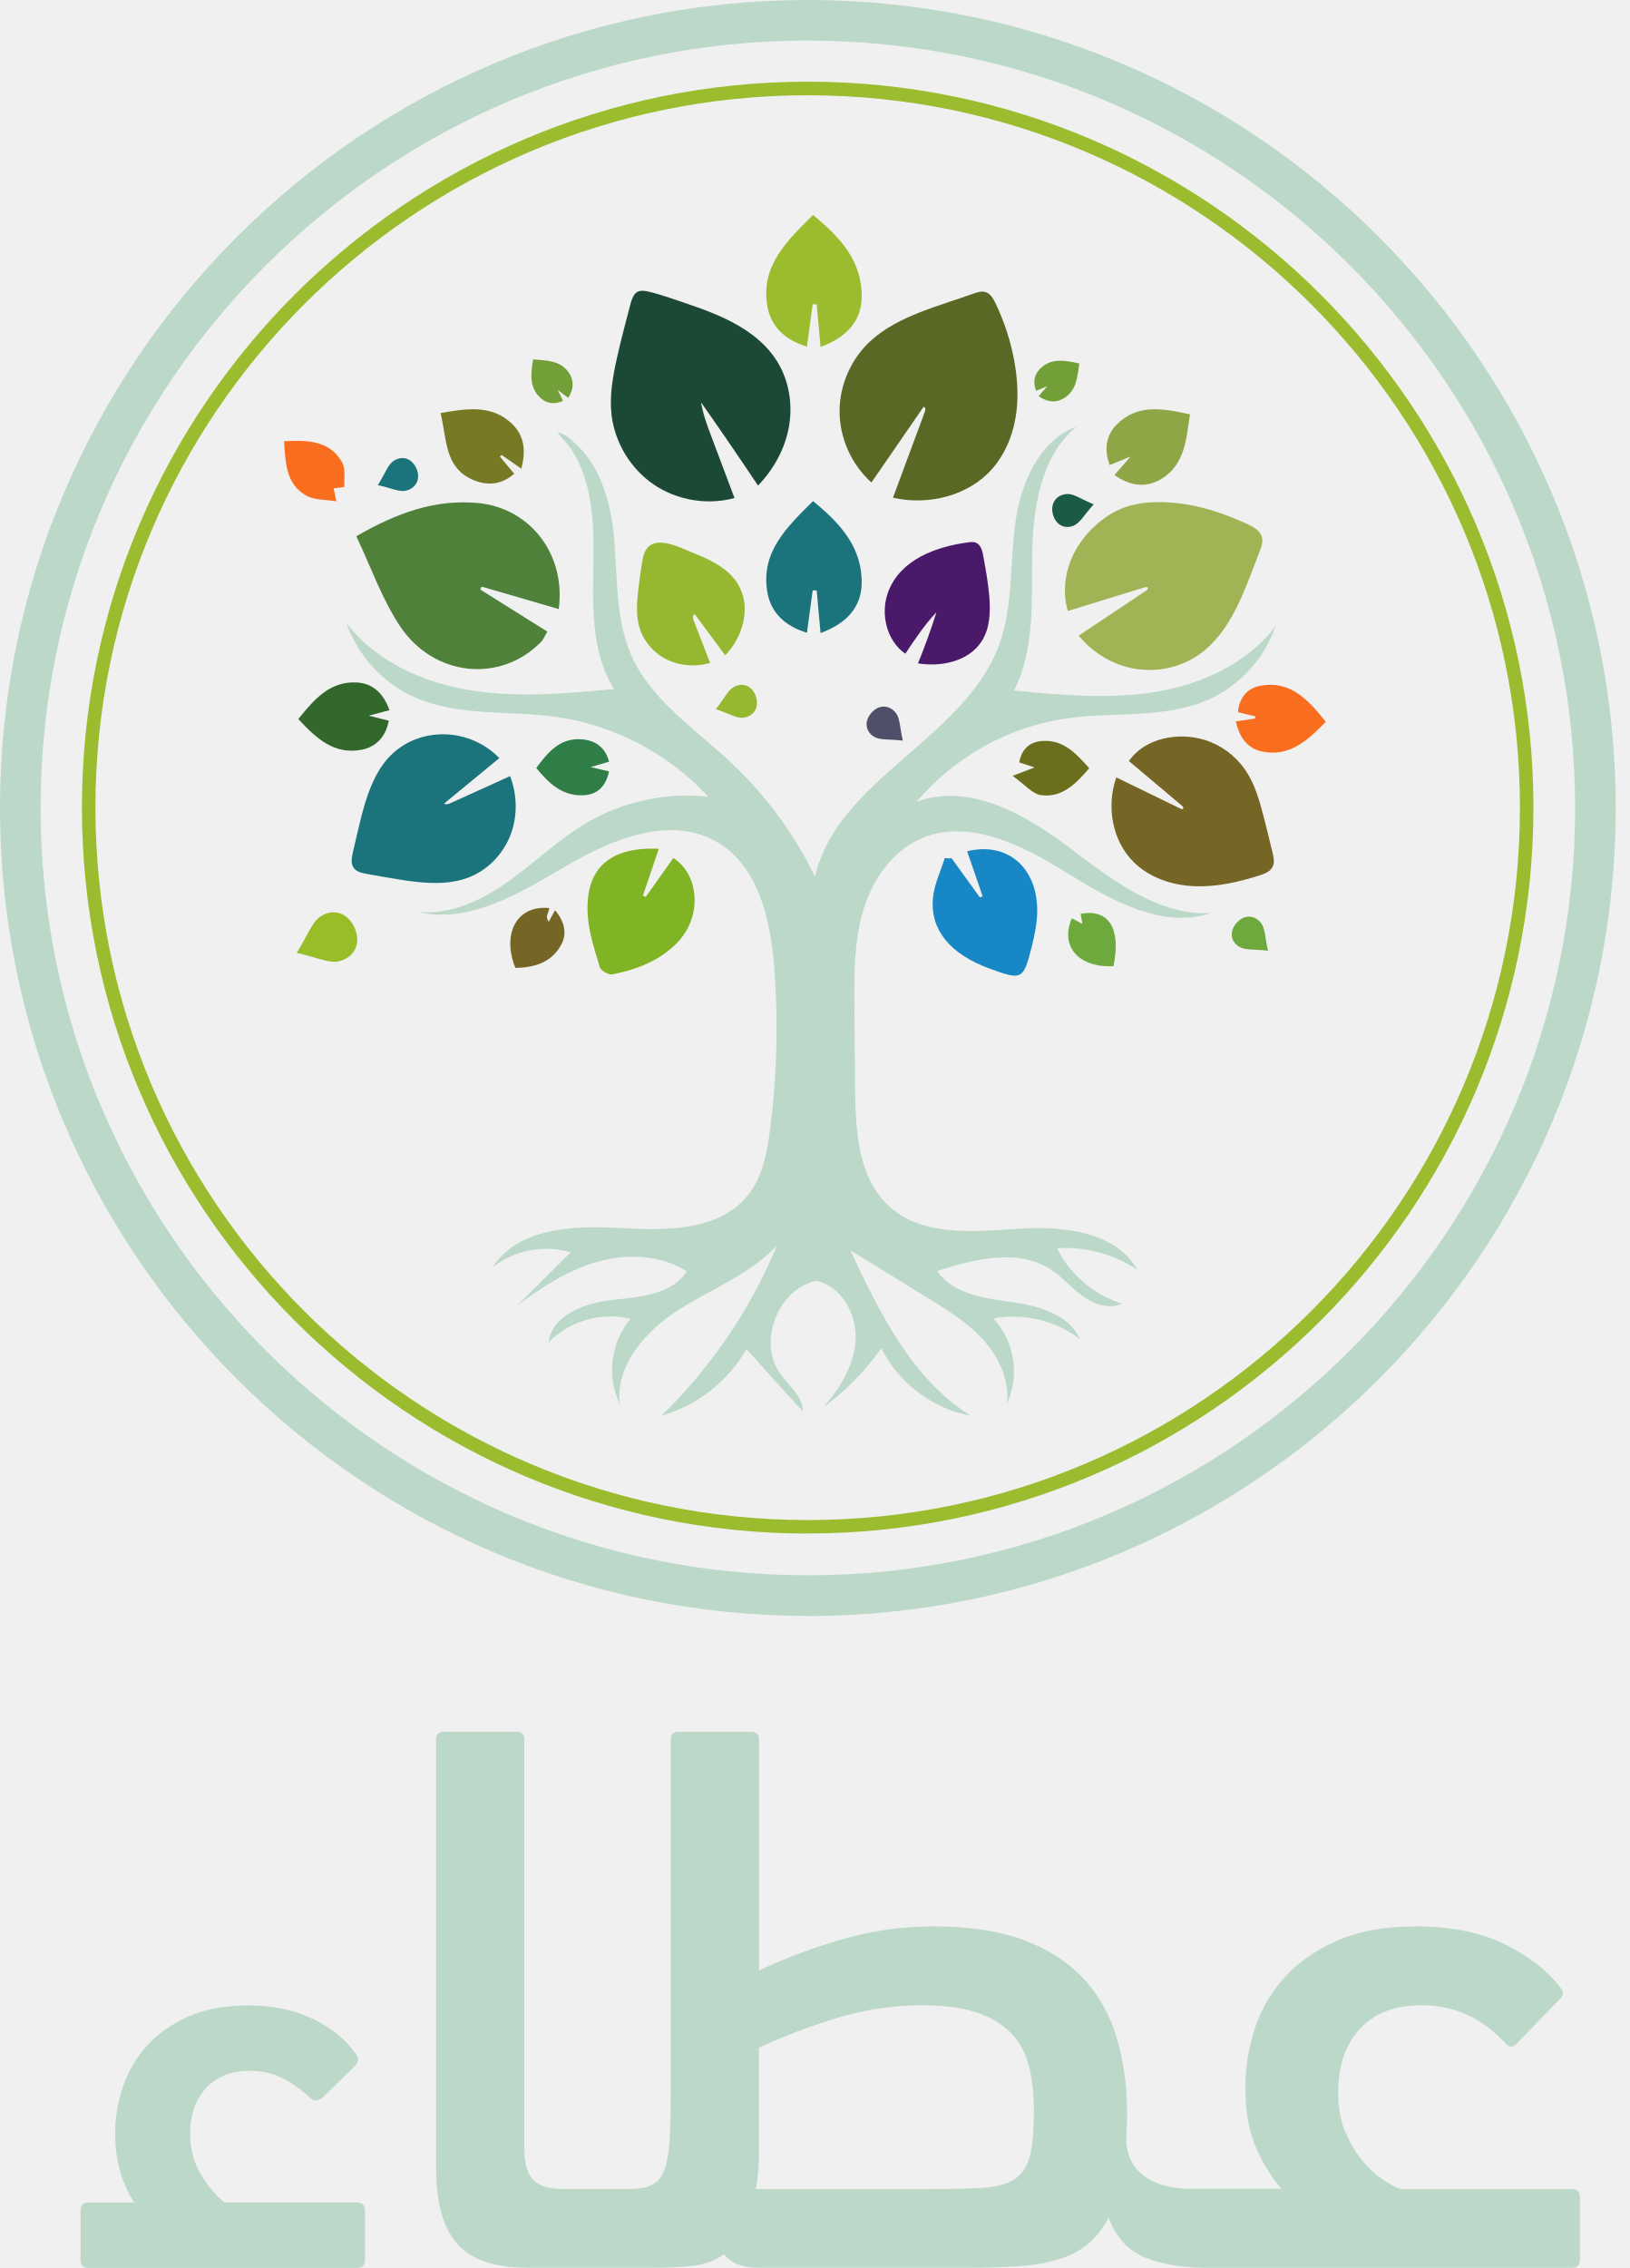
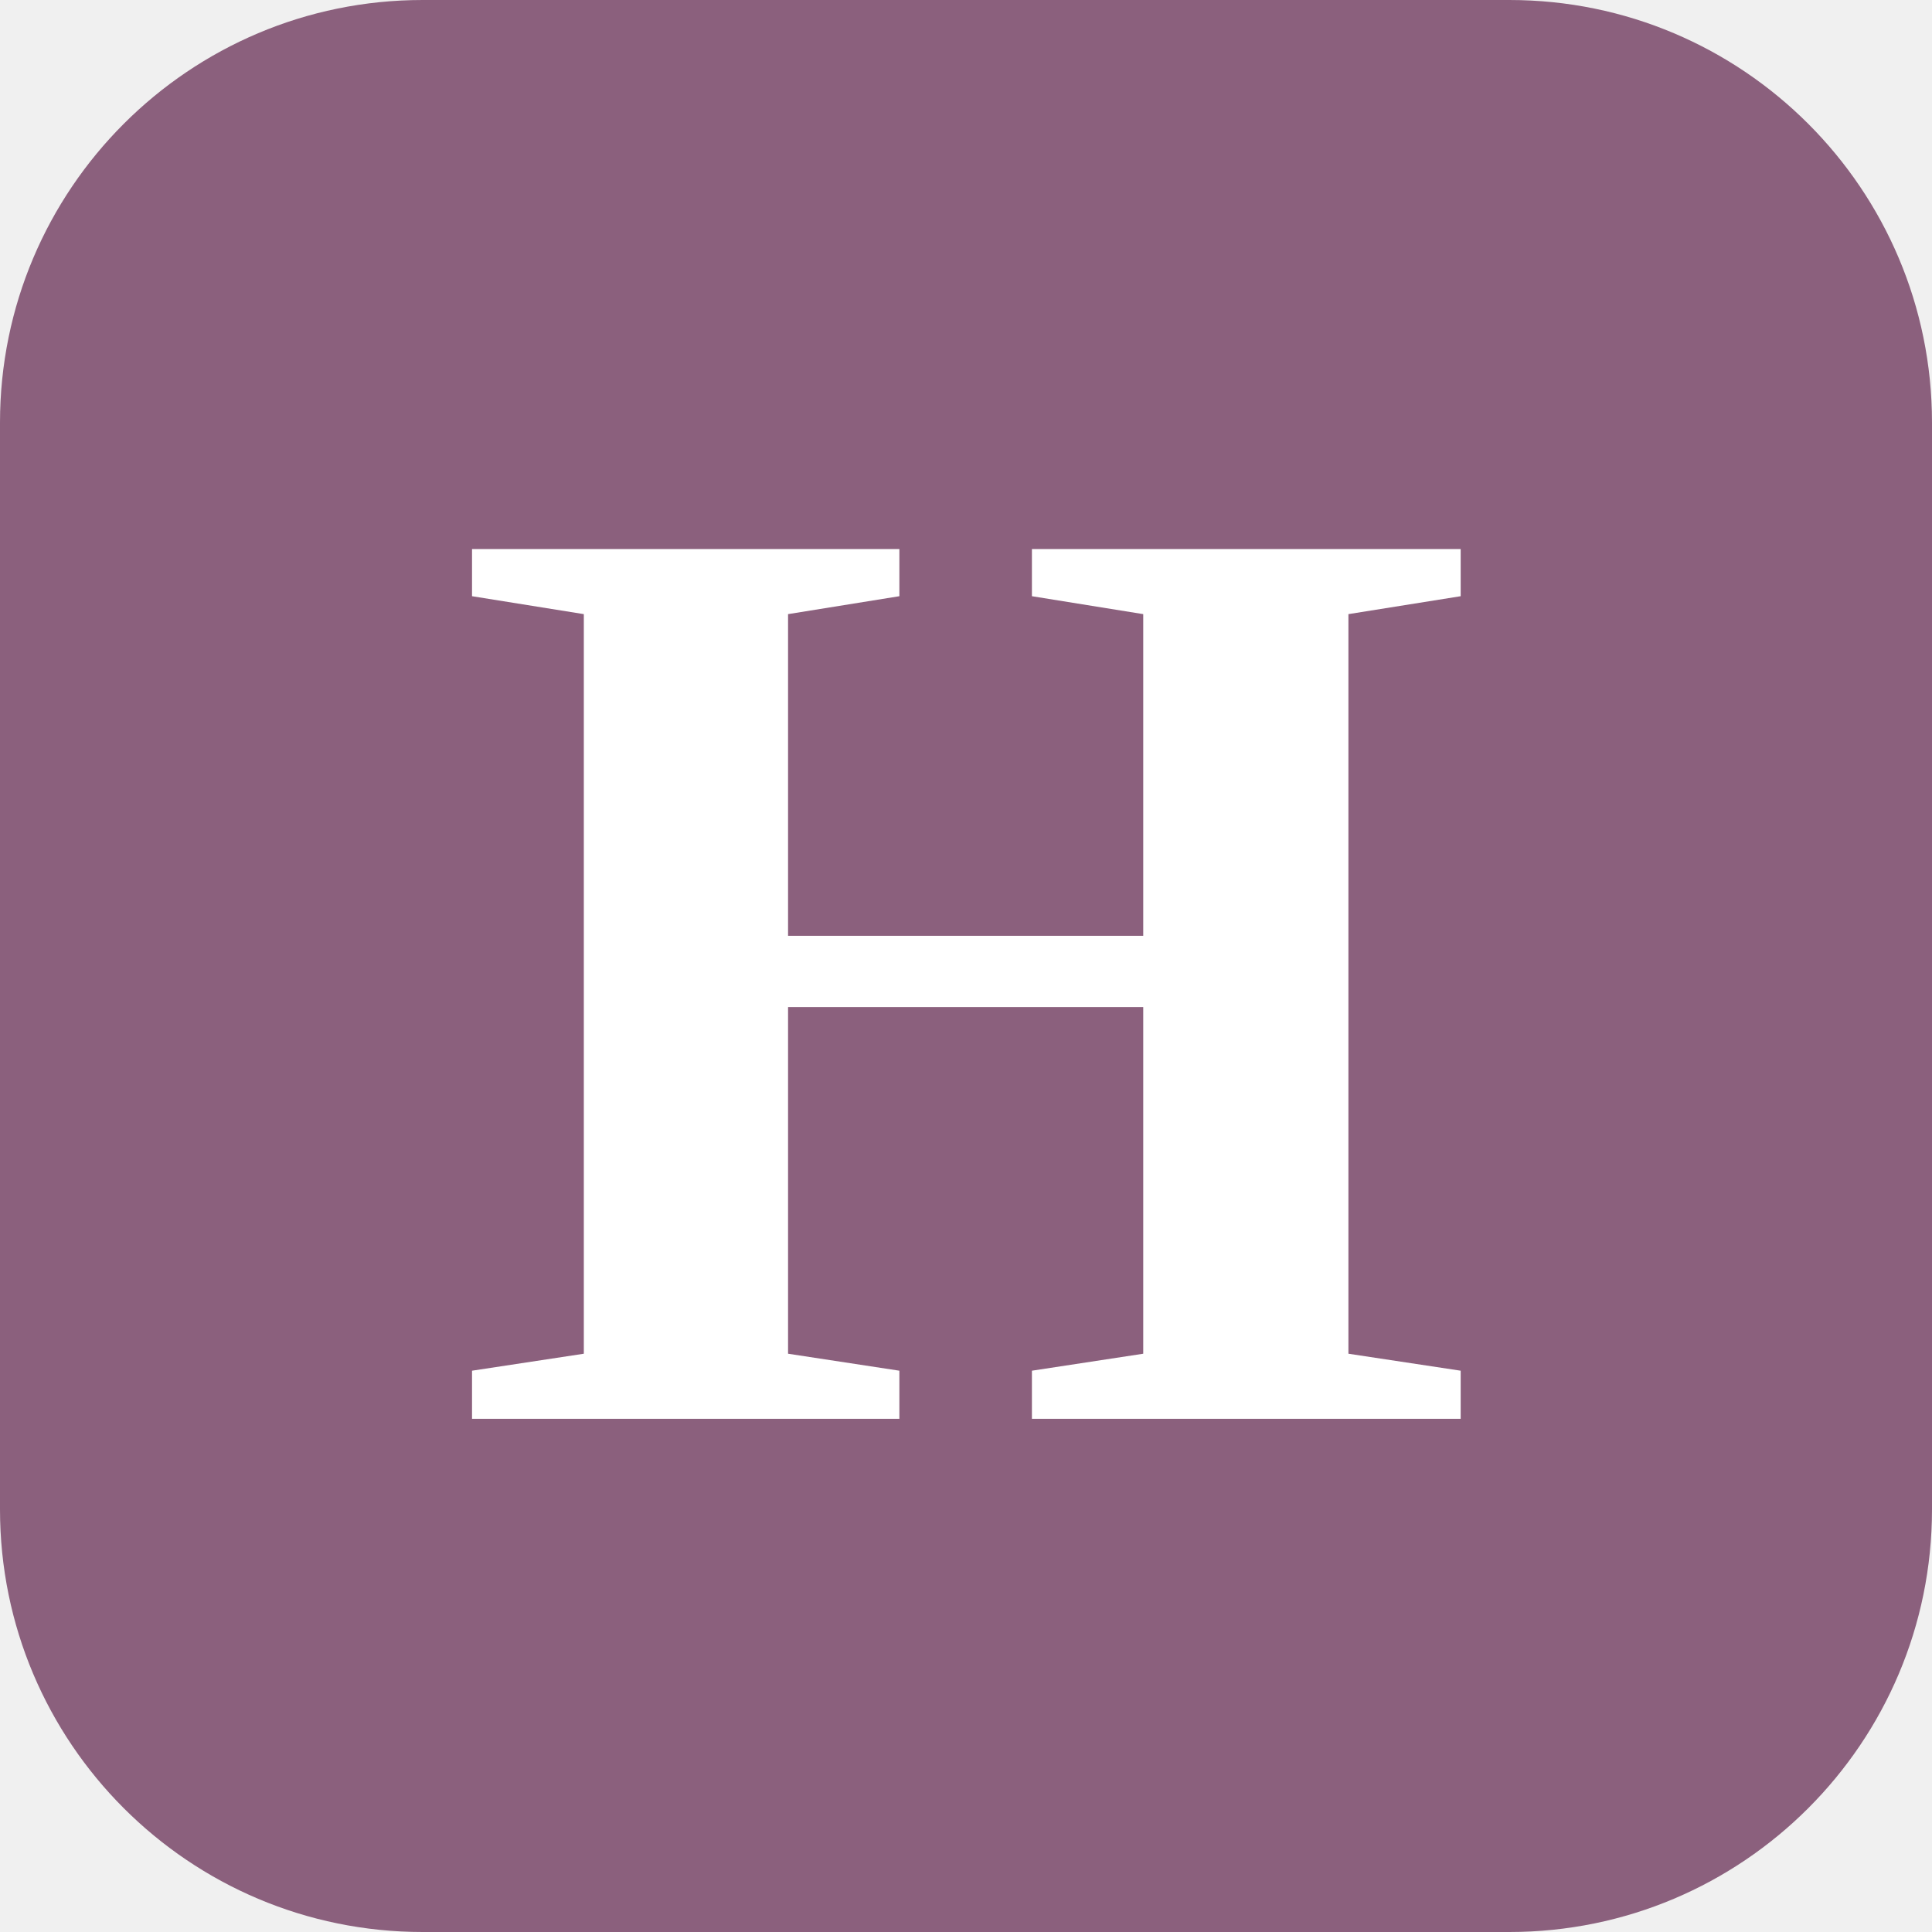
- <svg xmlns="http://www.w3.org/2000/svg" width="46" height="64" viewBox="0 0 46 64" fill="none">
-   <path d="M30.354 12.058C29.365 12.909 29.15 14.343 29.132 15.647C29.114 16.95 29.208 18.323 28.618 19.486C29.939 19.613 31.276 19.739 32.586 19.529C33.896 19.318 35.197 18.73 35.998 17.673C35.687 18.582 34.987 19.349 34.111 19.739C32.879 20.287 31.46 20.083 30.125 20.269C28.48 20.497 26.933 21.358 25.867 22.63C27.301 22.082 28.869 22.938 30.099 23.858C31.329 24.778 32.648 25.847 34.18 25.767C32.79 26.228 31.338 25.392 30.094 24.621C28.851 23.847 27.332 23.08 25.991 23.665C25.162 24.027 24.606 24.854 24.353 25.723C24.1 26.592 24.107 27.514 24.113 28.418C24.12 29.185 24.127 29.955 24.133 30.722C24.145 31.917 24.22 33.26 25.111 34.056C26.049 34.894 27.47 34.759 28.724 34.674C29.979 34.59 31.48 34.739 32.101 35.834C31.44 35.386 30.626 35.169 29.831 35.224C30.196 35.962 30.875 36.541 31.662 36.785C31.307 36.956 30.875 36.807 30.555 36.574C30.236 36.342 29.979 36.029 29.647 35.816C28.718 35.22 27.501 35.532 26.448 35.865C26.882 36.506 27.753 36.632 28.518 36.738C29.283 36.845 30.163 37.073 30.471 37.782C29.788 37.259 28.877 37.044 28.03 37.206C28.629 37.829 28.791 38.831 28.416 39.611C28.498 38.955 28.195 38.299 27.751 37.809C27.308 37.319 26.738 36.967 26.175 36.621C25.45 36.175 24.723 35.73 23.998 35.282C24.827 37.051 25.741 38.918 27.401 39.953C26.324 39.756 25.357 39.024 24.874 38.042C24.424 38.68 23.872 39.246 23.242 39.709C23.714 39.166 24.116 38.514 24.149 37.794C24.182 37.075 23.745 36.299 23.045 36.142C21.954 36.368 21.373 37.865 22.025 38.769C22.271 39.108 22.661 39.407 22.653 39.827C22.123 39.241 21.595 38.654 21.065 38.069C20.555 38.975 19.673 39.667 18.671 39.946C20.066 38.59 21.181 36.947 21.928 35.149C21.172 35.956 20.094 36.361 19.161 36.956C18.228 37.55 17.363 38.521 17.492 39.618C17.113 38.851 17.239 37.865 17.796 37.215C16.98 37.011 16.064 37.275 15.483 37.88C15.579 37.106 16.505 36.767 17.281 36.683C18.055 36.599 18.964 36.532 19.385 35.876C18.651 35.408 17.702 35.368 16.862 35.605C16.024 35.843 15.277 36.328 14.583 36.854C15.091 36.348 15.597 35.845 16.104 35.34C15.359 35.113 14.508 35.277 13.903 35.763C14.601 34.659 16.157 34.577 17.461 34.652C18.767 34.73 20.292 34.75 21.108 33.728C21.524 33.207 21.653 32.517 21.737 31.855C21.93 30.347 21.968 28.82 21.852 27.303C21.748 25.949 21.4 24.421 20.218 23.75C18.915 23.007 17.279 23.674 15.984 24.432C14.69 25.191 13.26 26.079 11.799 25.734C12.717 25.827 13.61 25.399 14.362 24.863C15.113 24.326 15.78 23.672 16.576 23.206C17.598 22.61 18.817 22.353 19.992 22.484C18.877 21.271 17.334 20.462 15.703 20.231C14.351 20.041 12.91 20.227 11.666 19.659C10.79 19.258 10.09 18.489 9.775 17.578C10.598 18.66 11.928 19.26 13.269 19.478C14.61 19.695 15.98 19.571 17.332 19.444C16.652 18.369 16.732 17.004 16.749 15.731C16.765 14.703 16.705 13.572 16.128 12.683C16.015 12.508 15.849 12.368 15.736 12.2C15.931 12.215 16.184 12.463 16.319 12.594C16.492 12.763 16.636 12.958 16.758 13.164C17.011 13.598 17.162 14.086 17.252 14.578C17.281 14.74 17.306 14.904 17.321 15.068C17.436 16.217 17.35 17.42 17.811 18.478C18.367 19.75 19.605 20.559 20.62 21.508C21.602 22.426 22.415 23.528 23.003 24.738C23.632 21.983 27.224 20.852 28.199 18.196C28.591 17.125 28.5 15.948 28.647 14.818C28.791 13.687 29.294 12.463 30.356 12.049L30.354 12.058Z" fill="#BBD8C9" />
-   <path d="M21.393 13.701C20.866 12.912 20.331 12.13 19.786 11.354C19.841 11.693 19.963 12.017 20.085 12.34C20.3 12.912 20.515 13.482 20.73 14.054C19.965 14.262 19.11 14.12 18.454 13.675C17.797 13.229 17.35 12.489 17.259 11.7C17.199 11.163 17.296 10.62 17.414 10.092C17.525 9.596 17.656 9.103 17.784 8.614C17.873 8.279 17.962 8.148 18.296 8.228C18.671 8.314 19.043 8.454 19.407 8.576C20.376 8.902 21.393 9.33 21.932 10.196C22.269 10.737 22.377 11.407 22.267 12.036C22.156 12.666 21.834 13.247 21.391 13.704L21.393 13.701Z" fill="#1B4935" />
-   <path d="M24.608 13.597L24.595 13.615C24.032 13.112 23.695 12.362 23.695 11.606C23.695 10.85 24.032 10.101 24.595 9.598C25.37 8.906 26.503 8.636 27.459 8.29C27.576 8.248 27.707 8.203 27.825 8.246C27.955 8.292 28.033 8.425 28.093 8.551C28.35 9.084 28.532 9.651 28.634 10.232C28.724 10.753 28.751 11.289 28.658 11.808C28.567 12.329 28.352 12.832 28.004 13.229C27.33 13.996 26.197 14.271 25.202 14.045C25.503 13.233 25.805 12.424 26.104 11.613C26.124 11.562 26.12 11.478 26.064 11.482C25.579 12.187 25.091 12.894 24.606 13.599L24.608 13.597Z" fill="#596825" />
-   <path d="M32.367 16.568C32.349 16.563 32.327 16.568 32.31 16.572C31.585 16.796 30.862 17.018 30.137 17.242C29.969 16.678 30.066 16.049 30.352 15.535C30.623 15.049 31.084 14.604 31.594 14.375C32.152 14.125 32.862 14.136 33.456 14.229C34.063 14.324 34.648 14.533 35.207 14.79C35.38 14.87 35.571 14.976 35.617 15.162C35.65 15.293 35.602 15.428 35.553 15.555C35.466 15.785 35.378 16.016 35.289 16.244C34.956 17.102 34.555 17.998 33.788 18.507C33.272 18.849 32.62 18.977 32.008 18.867C31.398 18.758 30.833 18.417 30.443 17.936C31.081 17.51 31.718 17.084 32.356 16.661C32.38 16.645 32.409 16.619 32.398 16.592C32.394 16.579 32.383 16.572 32.369 16.57L32.367 16.568Z" fill="#A1B455" />
-   <path d="M10.056 15.132C11.224 14.458 12.293 14.086 13.483 14.194C14.957 14.33 15.975 15.638 15.769 17.187C15.039 16.974 14.314 16.764 13.592 16.553C13.581 16.582 13.567 16.609 13.556 16.637C14.175 17.025 14.793 17.413 15.447 17.823C15.379 17.937 15.341 18.043 15.268 18.116C14.124 19.284 12.233 19.105 11.277 17.651C10.774 16.886 10.464 15.992 10.056 15.132Z" fill="#4F813A" />
-   <path d="M14.09 21.395C13.569 21.821 13.05 22.249 12.532 22.677C12.587 22.714 12.665 22.688 12.725 22.659C13.281 22.406 13.838 22.154 14.396 21.901C14.598 22.426 14.611 23.025 14.412 23.55C14.212 24.076 13.8 24.521 13.281 24.738C12.696 24.984 12.031 24.933 11.403 24.84C11.049 24.787 10.696 24.723 10.344 24.659C10.209 24.634 10.058 24.601 9.98 24.486C9.896 24.364 9.925 24.2 9.958 24.058C10.016 23.805 10.073 23.552 10.135 23.3C10.277 22.71 10.439 22.111 10.78 21.613C11.545 20.493 13.166 20.435 14.095 21.395H14.09Z" fill="#1B737C" />
-   <path d="M31.504 21.937C32.109 22.232 32.712 22.524 33.317 22.819C33.34 22.83 33.366 22.839 33.386 22.824C33.413 22.799 33.386 22.757 33.357 22.735C32.858 22.316 32.36 21.897 31.861 21.476C32.318 20.815 33.269 20.653 34 20.88C34.457 21.021 34.865 21.321 35.137 21.715C35.41 22.108 35.543 22.58 35.663 23.041C35.751 23.385 35.833 23.728 35.918 24.072C35.946 24.196 35.975 24.329 35.924 24.446C35.86 24.593 35.691 24.657 35.539 24.706C34.942 24.894 34.322 25.036 33.696 25.007C33.071 24.979 32.437 24.766 31.994 24.325C31.384 23.721 31.22 22.744 31.506 21.937H31.504Z" fill="#756626" />
-   <path d="M19.557 17.402C19.555 17.429 19.559 17.46 19.568 17.484C19.725 17.892 19.885 18.3 20.042 18.708C19.65 18.821 19.218 18.797 18.848 18.624C18.477 18.451 18.18 18.125 18.056 17.737C17.945 17.391 17.972 17.019 18.012 16.66C18.045 16.369 18.085 16.079 18.136 15.791C18.28 14.948 19.133 15.431 19.668 15.646C20.124 15.831 20.59 16.077 20.838 16.502C21.206 17.127 20.973 17.974 20.468 18.493C20.182 18.107 19.898 17.724 19.612 17.338C19.577 17.334 19.559 17.365 19.557 17.404V17.402Z" fill="#95B830" />
-   <path d="M18.594 23.949C18.434 24.417 18.29 24.843 18.146 25.27C18.172 25.284 18.197 25.297 18.223 25.31C18.483 24.945 18.744 24.577 19.004 24.211C19.74 24.687 19.815 25.854 19.141 26.572C18.64 27.104 17.98 27.359 17.279 27.496C17.175 27.516 16.955 27.388 16.927 27.288C16.782 26.805 16.618 26.31 16.587 25.814C16.508 24.521 17.186 23.889 18.594 23.951V23.949Z" fill="#81B425" />
-   <path d="M25.908 18.719C26.101 18.245 26.276 17.764 26.429 17.276C26.094 17.631 25.822 18.039 25.551 18.447C25.015 18.076 24.837 17.305 25.07 16.695C25.42 15.78 26.422 15.429 27.316 15.305C27.393 15.294 27.477 15.285 27.548 15.316C27.681 15.374 27.724 15.54 27.75 15.684C27.819 16.066 27.888 16.445 27.921 16.83C27.956 17.265 27.941 17.728 27.706 18.094C27.345 18.662 26.569 18.828 25.906 18.719H25.908Z" fill="#4B196A" />
-   <path d="M26.861 24.224C27.127 24.592 27.39 24.957 27.657 25.326C27.681 25.312 27.707 25.301 27.732 25.288C27.585 24.867 27.441 24.445 27.295 24.022C28.428 23.743 29.281 24.479 29.273 25.711C29.27 26.05 29.199 26.396 29.115 26.729C28.88 27.655 28.842 27.666 27.929 27.332C26.827 26.928 26.251 26.252 26.329 25.352C26.362 24.966 26.546 24.594 26.663 24.215C26.73 24.217 26.796 24.221 26.863 24.224H26.861Z" fill="#1887C5" />
-   <path d="M23.158 9.784C23.118 9.345 23.084 8.966 23.049 8.587C23.011 8.587 22.974 8.587 22.936 8.587C22.883 8.977 22.832 9.365 22.774 9.782C22.158 9.593 21.752 9.217 21.655 8.627C21.468 7.503 22.202 6.807 22.945 6.066C23.705 6.685 24.337 7.368 24.319 8.39C24.308 9.073 23.876 9.529 23.158 9.789V9.784Z" fill="#9BBC2E" />
-   <path d="M23.158 17.858C23.118 17.419 23.084 17.04 23.049 16.661C23.011 16.661 22.974 16.661 22.936 16.661C22.883 17.051 22.832 17.439 22.774 17.856C22.158 17.668 21.752 17.291 21.655 16.701C21.468 15.577 22.202 14.881 22.945 14.141C23.705 14.759 24.337 15.442 24.319 16.464C24.308 17.147 23.876 17.603 23.158 17.863V17.858Z" fill="#1B737C" />
-   <path d="M33.585 11.693C33.474 12.396 33.45 13.105 32.774 13.516C32.346 13.775 31.903 13.72 31.453 13.405C31.597 13.239 31.721 13.097 31.907 12.884C31.668 12.981 31.51 13.046 31.317 13.123C31.158 12.693 31.211 12.29 31.51 11.986C32.098 11.39 32.818 11.523 33.587 11.693H33.585Z" fill="#8EA646" />
-   <path d="M30.462 10.257C30.402 10.636 30.389 11.018 30.025 11.239C29.795 11.379 29.555 11.35 29.314 11.18C29.391 11.089 29.458 11.013 29.558 10.898C29.429 10.951 29.343 10.984 29.241 11.027C29.154 10.794 29.183 10.579 29.345 10.415C29.66 10.093 30.047 10.166 30.464 10.257H30.462Z" fill="#739F39" />
-   <path d="M15.047 10.141C15.429 10.176 15.812 10.165 16.054 10.515C16.207 10.737 16.194 10.976 16.038 11.229C15.943 11.156 15.863 11.096 15.741 11.003C15.801 11.129 15.841 11.211 15.89 11.311C15.664 11.413 15.447 11.398 15.274 11.247C14.932 10.952 14.979 10.56 15.045 10.141H15.047Z" fill="#739F39" />
-   <path d="M12.433 11.657C13.207 11.518 13.894 11.422 14.457 11.966C14.8 12.298 14.847 12.728 14.712 13.225C14.497 13.076 14.328 12.959 14.158 12.839C14.142 12.854 14.124 12.87 14.109 12.886C14.237 13.039 14.366 13.191 14.512 13.367C14.131 13.704 13.71 13.708 13.315 13.526C12.537 13.167 12.615 12.384 12.433 11.655V11.657Z" fill="#777924" />
-   <path d="M8.419 20.291C8.867 19.734 9.306 19.222 10.064 19.258C10.521 19.28 10.825 19.568 10.991 20.04C10.8 20.091 10.649 20.131 10.406 20.195C10.636 20.253 10.782 20.291 10.973 20.337C10.889 20.781 10.621 21.08 10.202 21.157C9.428 21.304 8.925 20.834 8.419 20.291Z" fill="#32682C" />
-   <path d="M37.418 20.369C36.899 20.901 36.398 21.357 35.638 21.211C35.212 21.129 34.981 20.821 34.88 20.355C35.077 20.327 35.248 20.302 35.416 20.278C35.423 20.258 35.429 20.238 35.436 20.218C35.283 20.18 35.132 20.143 34.939 20.096C34.97 19.706 35.19 19.424 35.558 19.353C36.416 19.189 36.919 19.744 37.418 20.369Z" fill="#F96E1E" />
-   <path d="M17.188 21.768C17.099 22.189 16.862 22.409 16.507 22.438C15.902 22.486 15.503 22.127 15.135 21.671C15.461 21.234 15.791 20.826 16.394 20.861C16.775 20.884 17.072 21.059 17.19 21.493C17.021 21.542 16.873 21.587 16.667 21.646C16.866 21.693 17.008 21.726 17.188 21.768Z" fill="#307E47" />
-   <path d="M8.017 12.45C8.702 12.414 9.303 12.439 9.649 13.035C9.758 13.221 9.711 13.501 9.718 13.738C9.718 13.749 9.538 13.762 9.416 13.78C9.429 13.847 9.452 13.946 9.494 14.148C9.172 14.093 8.875 14.113 8.656 13.993C8.071 13.671 8.059 13.075 8.017 12.45Z" fill="#F96E1E" />
-   <path d="M30.741 21.678C30.351 22.137 29.958 22.516 29.384 22.438C29.134 22.405 28.914 22.13 28.579 21.893C28.894 21.773 29.04 21.716 29.2 21.656C29.052 21.607 28.919 21.565 28.766 21.514C28.834 21.13 29.063 20.94 29.4 20.911C29.994 20.86 30.355 21.243 30.741 21.678Z" fill="#6B6E1C" />
-   <path d="M15.504 25.627C15.477 25.718 15.457 25.776 15.442 25.833C15.431 25.875 15.429 25.92 15.486 26.011C15.54 25.913 15.593 25.818 15.666 25.685C15.956 26.035 16.005 26.367 15.828 26.68C15.551 27.17 15.07 27.303 14.546 27.314C14.154 26.345 14.591 25.529 15.504 25.625V25.627Z" fill="#756626" />
-   <path d="M30.251 25.913C30.344 25.961 30.435 26.01 30.548 26.072C30.531 25.968 30.515 25.877 30.5 25.786C31.298 25.642 31.643 26.198 31.426 27.265C30.448 27.314 29.905 26.706 30.251 25.913Z" fill="#6EA93E" />
-   <path d="M30.867 14.231C30.601 14.525 30.486 14.754 30.306 14.831C30.031 14.947 29.783 14.796 29.712 14.497C29.641 14.191 29.823 13.96 30.111 13.94C30.304 13.927 30.506 14.084 30.867 14.231Z" fill="#1B5A45" />
-   <path d="M35.787 26.827C35.392 26.781 35.139 26.818 34.973 26.716C34.718 26.559 34.698 26.268 34.904 26.038C35.113 25.803 35.405 25.816 35.587 26.042C35.709 26.191 35.698 26.448 35.787 26.827Z" fill="#6EA93E" />
-   <path d="M25.481 20.899C25.086 20.853 24.833 20.891 24.667 20.789C24.412 20.631 24.392 20.341 24.598 20.11C24.807 19.875 25.099 19.889 25.281 20.115C25.403 20.263 25.392 20.52 25.481 20.899Z" fill="#4E5069" />
-   <path d="M20.204 20.013C20.45 19.701 20.55 19.465 20.725 19.377C20.993 19.242 21.251 19.377 21.339 19.672C21.43 19.973 21.266 20.215 20.98 20.253C20.79 20.277 20.577 20.135 20.206 20.013H20.204Z" fill="#95B830" />
-   <path d="M10.664 13.689C10.874 13.354 10.95 13.108 11.114 13.002C11.366 12.84 11.637 12.946 11.757 13.23C11.878 13.521 11.739 13.778 11.459 13.846C11.273 13.891 11.045 13.773 10.664 13.689Z" fill="#1B737C" />
-   <path d="M8.373 26.89C8.69 26.385 8.803 26.017 9.052 25.857C9.431 25.616 9.836 25.775 10.016 26.201C10.2 26.638 9.991 27.023 9.568 27.125C9.286 27.194 8.947 27.015 8.373 26.888V26.89Z" fill="#97BD27" />
-   <path d="M10.08 62.15H6.343C6.121 61.986 5.902 61.733 5.687 61.389C5.472 61.046 5.365 60.651 5.365 60.203C5.365 59.68 5.514 59.257 5.811 58.929C6.108 58.601 6.522 58.437 7.057 58.437C7.398 58.437 7.706 58.508 7.979 58.647C8.254 58.789 8.509 58.971 8.746 59.193C8.85 59.297 8.967 59.297 9.103 59.193L10.036 58.281C10.065 58.237 10.087 58.193 10.102 58.148C10.118 58.104 10.096 58.038 10.036 57.949C9.739 57.534 9.329 57.204 8.801 56.958C8.274 56.714 7.686 56.59 7.032 56.59C6.378 56.59 5.771 56.699 5.296 56.913C4.822 57.129 4.432 57.408 4.128 57.752C3.824 58.095 3.601 58.481 3.461 58.913C3.319 59.345 3.25 59.769 3.25 60.186C3.25 60.602 3.299 60.953 3.394 61.281C3.49 61.609 3.621 61.899 3.785 62.152H2.494C2.346 62.152 2.273 62.232 2.273 62.394V63.757C2.273 63.919 2.346 63.999 2.494 63.999H10.08C10.229 63.999 10.302 63.919 10.302 63.757V62.394C10.302 62.232 10.227 62.152 10.08 62.152V62.15Z" fill="#BBD8C9" />
-   <path d="M44.352 61.772H39.526C39.406 61.727 39.246 61.643 39.047 61.517C38.847 61.39 38.654 61.218 38.468 60.996C38.282 60.774 38.12 60.506 37.978 60.187C37.836 59.87 37.768 59.488 37.768 59.045C37.768 58.291 37.972 57.695 38.38 57.252C38.787 56.808 39.368 56.586 40.126 56.586C41.046 56.586 41.831 56.943 42.485 57.655C42.589 57.775 42.693 57.781 42.798 57.677L43.999 56.431C44.119 56.343 44.139 56.238 44.066 56.119C43.68 55.615 43.146 55.196 42.463 54.862C41.78 54.527 40.951 54.361 39.971 54.361C39.067 54.361 38.306 54.502 37.692 54.782C37.076 55.063 36.579 55.422 36.203 55.857C35.824 56.294 35.553 56.782 35.391 57.32C35.227 57.859 35.147 58.389 35.147 58.905C35.147 59.557 35.243 60.111 35.435 60.568C35.628 61.027 35.872 61.426 36.169 61.765H33.633C33.07 61.765 32.625 61.648 32.299 61.41C31.973 61.173 31.802 60.834 31.787 60.391C31.787 60.302 31.791 60.196 31.798 60.069C31.804 59.943 31.809 59.808 31.809 59.659C31.809 58.861 31.709 58.134 31.507 57.475C31.306 56.817 30.986 56.258 30.55 55.802C30.111 55.343 29.55 54.988 28.867 54.737C28.184 54.487 27.351 54.361 26.371 54.361C25.464 54.361 24.591 54.483 23.751 54.729C22.911 54.975 22.135 55.267 21.421 55.606V49.089C21.421 48.94 21.348 48.867 21.201 48.867H19.151C19.005 48.867 18.931 48.94 18.931 49.089V59.083C18.931 59.617 18.92 60.056 18.898 60.404C18.876 60.752 18.827 61.027 18.754 61.226C18.681 61.426 18.566 61.568 18.41 61.648C18.255 61.73 18.043 61.77 17.776 61.77H16.664C16.664 61.77 16.655 61.77 16.653 61.77C16.648 61.77 16.646 61.77 16.642 61.77H15.863C15.493 61.77 15.223 61.685 15.052 61.515C14.881 61.344 14.797 61.038 14.797 60.592V49.089C14.797 48.94 14.724 48.867 14.578 48.867H12.527C12.381 48.867 12.308 48.94 12.308 49.089V61.191C12.308 62.155 12.505 62.862 12.902 63.315C13.299 63.767 13.961 63.993 14.888 63.993H16.646C16.646 63.993 16.653 63.993 16.657 63.993C16.661 63.993 16.664 63.993 16.668 63.993H18.404C18.834 63.993 19.217 63.975 19.554 63.938C19.891 63.9 20.186 63.794 20.437 63.614C20.627 63.867 20.958 63.993 21.43 63.993H27.382C27.887 63.993 28.348 63.977 28.765 63.949C29.182 63.92 29.55 63.856 29.869 63.758C30.188 63.66 30.463 63.519 30.694 63.332C30.924 63.146 31.122 62.894 31.286 62.579C31.507 63.148 31.86 63.528 32.343 63.714C32.824 63.9 33.385 63.995 34.023 63.995H44.367C44.516 63.995 44.589 63.92 44.589 63.771V61.996C44.589 61.847 44.516 61.772 44.367 61.772H44.352ZM29.069 60.83C28.996 61.131 28.849 61.353 28.634 61.495C28.419 61.634 28.113 61.716 27.721 61.739C27.326 61.761 26.817 61.772 26.194 61.772H21.33C21.359 61.625 21.381 61.47 21.396 61.306C21.412 61.144 21.419 60.974 21.419 60.796V57.783C22.044 57.489 22.758 57.216 23.56 56.963C24.363 56.713 25.181 56.586 26.014 56.586C26.639 56.586 27.151 56.653 27.553 56.786C27.954 56.919 28.277 57.112 28.523 57.362C28.77 57.613 28.94 57.923 29.036 58.293C29.133 58.661 29.18 59.083 29.18 59.555C29.18 60.1 29.142 60.526 29.069 60.83Z" fill="#BBD8C9" />
-   <path d="M22.8 45.599C10.228 45.599 0 35.37 0 22.799C0 10.226 10.228 0 22.8 0C35.371 0 45.6 10.229 45.6 22.801C45.6 35.373 35.371 45.602 22.8 45.602V45.599ZM22.8 1.144C10.86 1.144 1.146 10.858 1.146 22.799C1.146 34.739 10.86 44.453 22.8 44.453C34.739 44.453 44.454 34.739 44.454 22.799C44.454 10.858 34.739 1.146 22.8 1.146V1.144Z" fill="#BBD8C9" />
-   <path d="M22.795 43.275C11.5 43.275 2.312 34.086 2.312 22.791C2.312 11.496 11.5 2.305 22.795 2.305C34.09 2.305 43.278 11.494 43.278 22.789C43.278 34.084 34.09 43.273 22.795 43.273V43.275ZM22.795 2.688C11.711 2.688 2.693 11.707 2.693 22.791C2.693 33.876 11.711 42.894 22.795 42.894C33.879 42.894 42.897 33.876 42.897 22.791C42.897 11.707 33.879 2.688 22.795 2.688Z" fill="#9BBC2E" />
+ <svg xmlns="http://www.w3.org/2000/svg" viewBox="0 0 64 64" width="64" height="64">
+   <rect width="64" height="64" rx="14" fill="#8b607d" />
+   <text x="32" y="47" text-anchor="middle" font-family="Georgia, 'Times New Roman', serif" font-size="44" font-weight="700" fill="#ffffff">H</text>
</svg>
